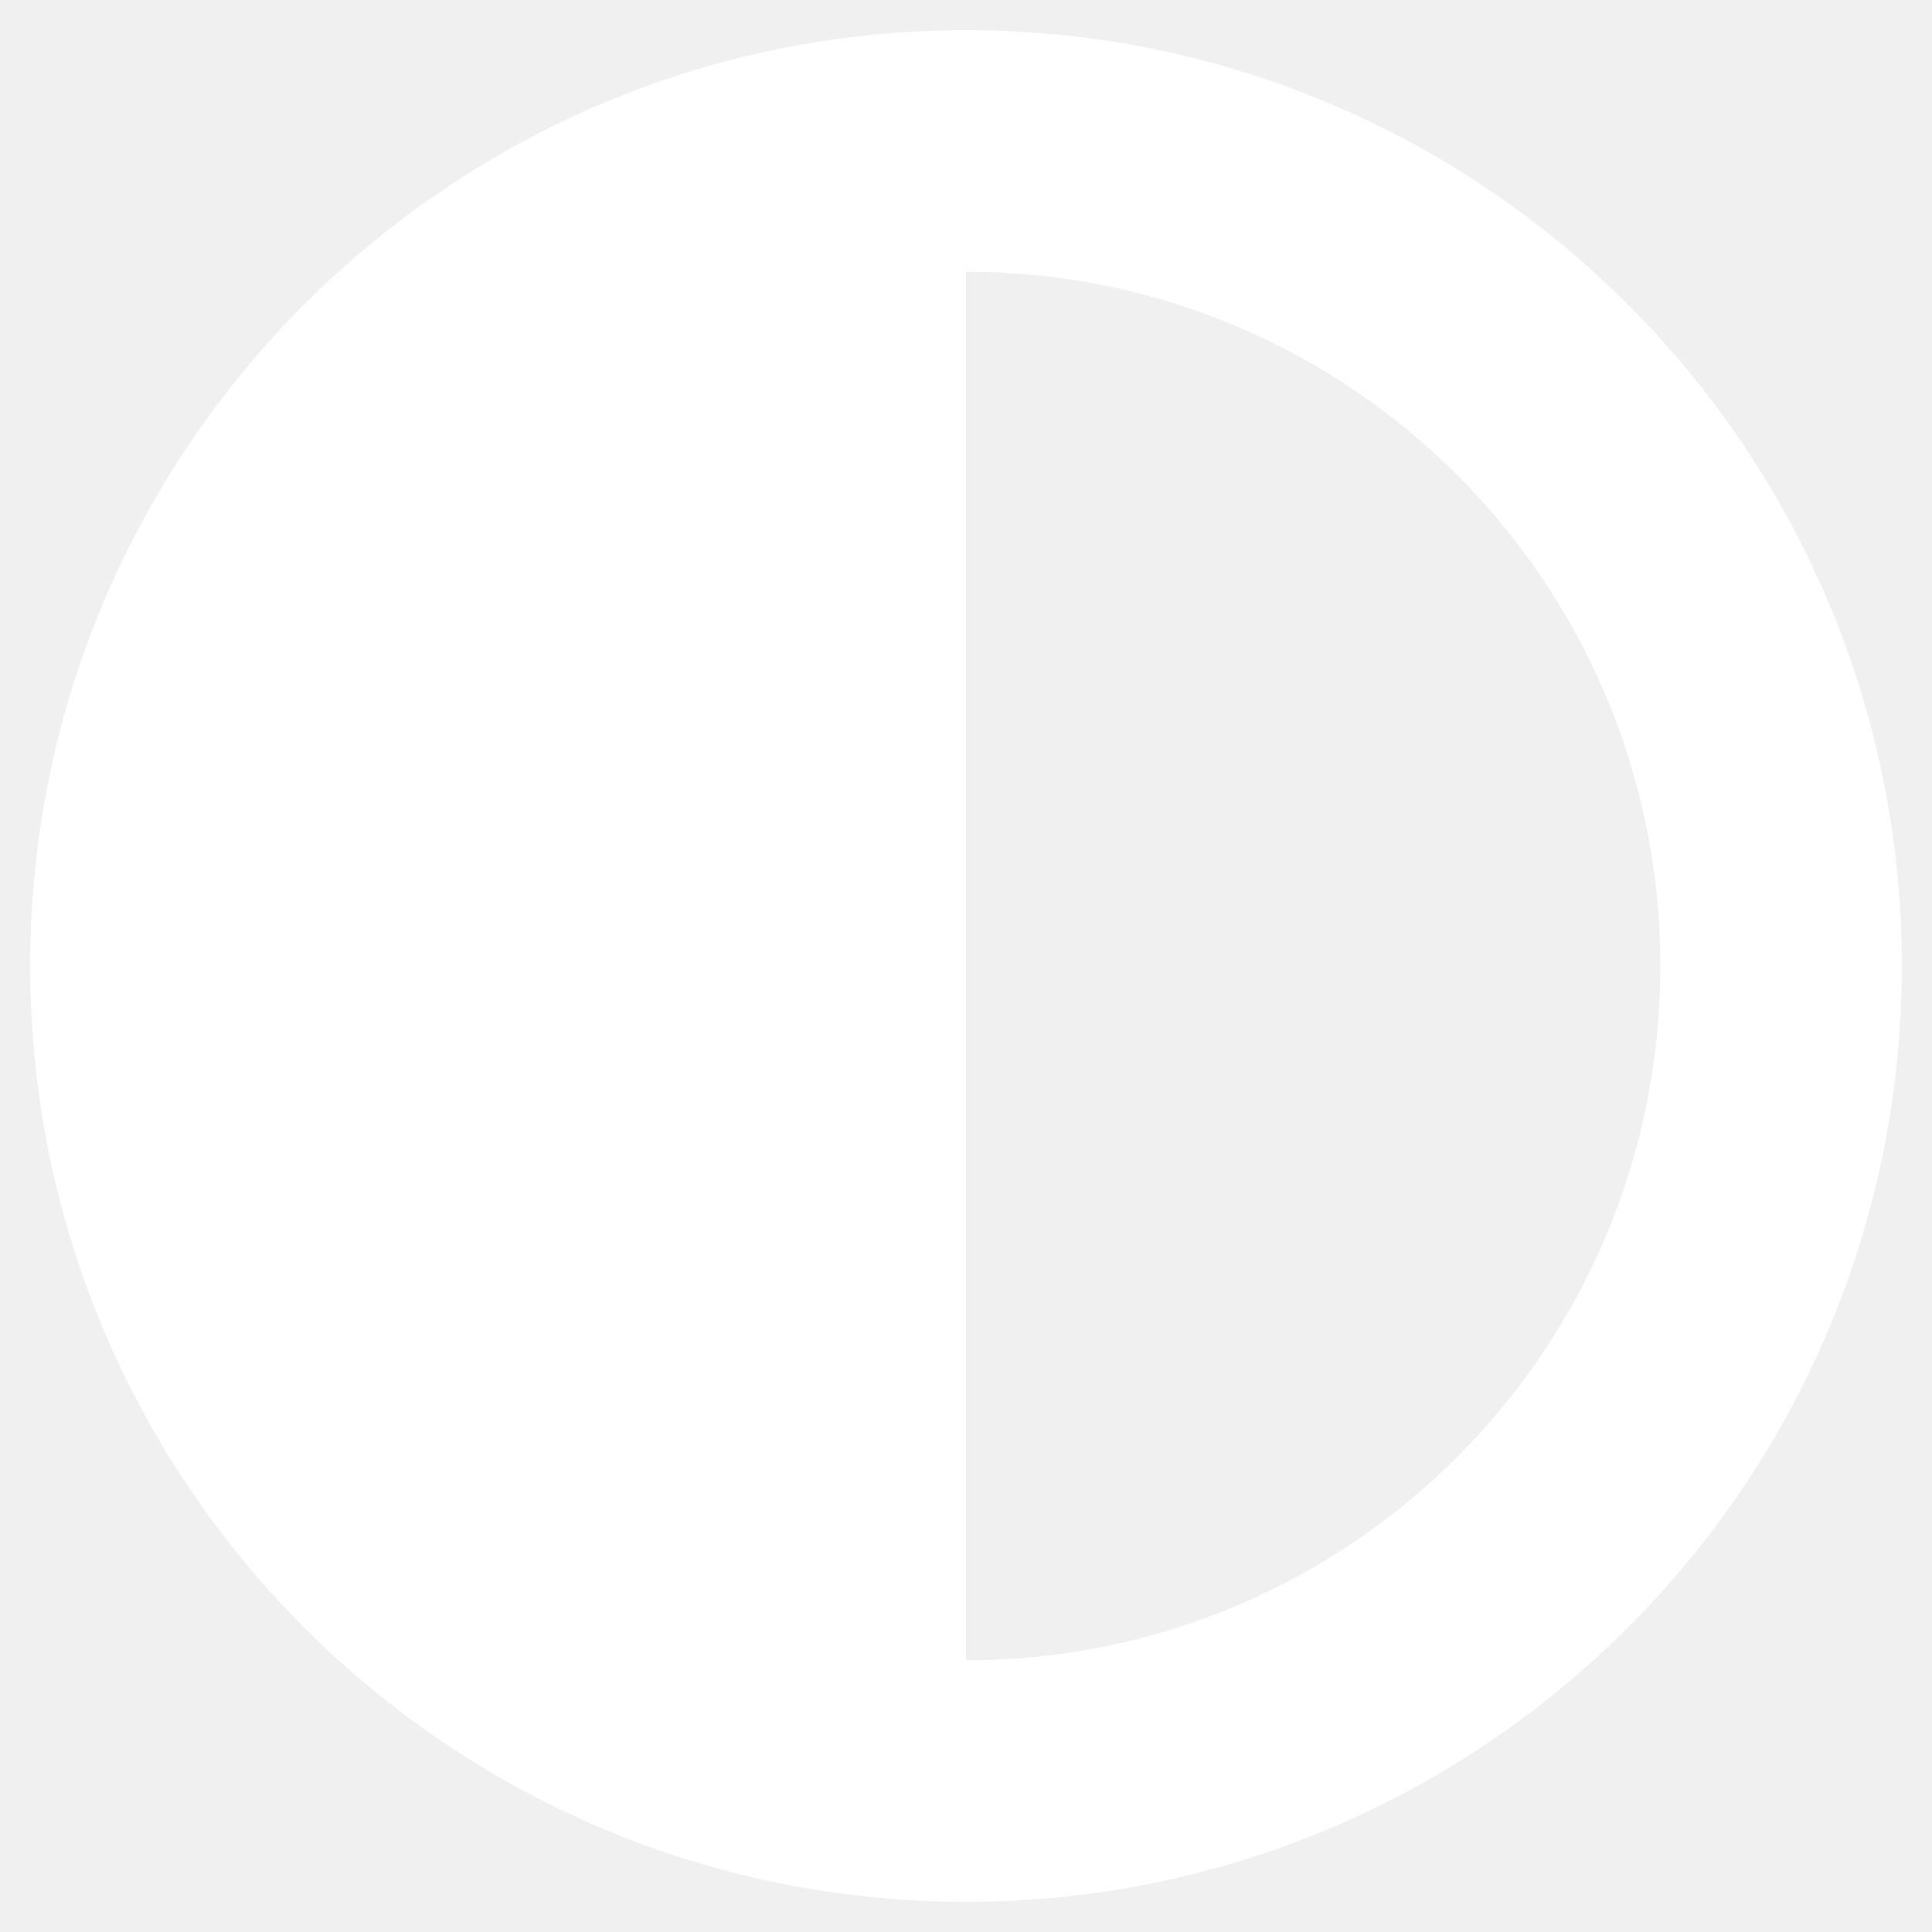
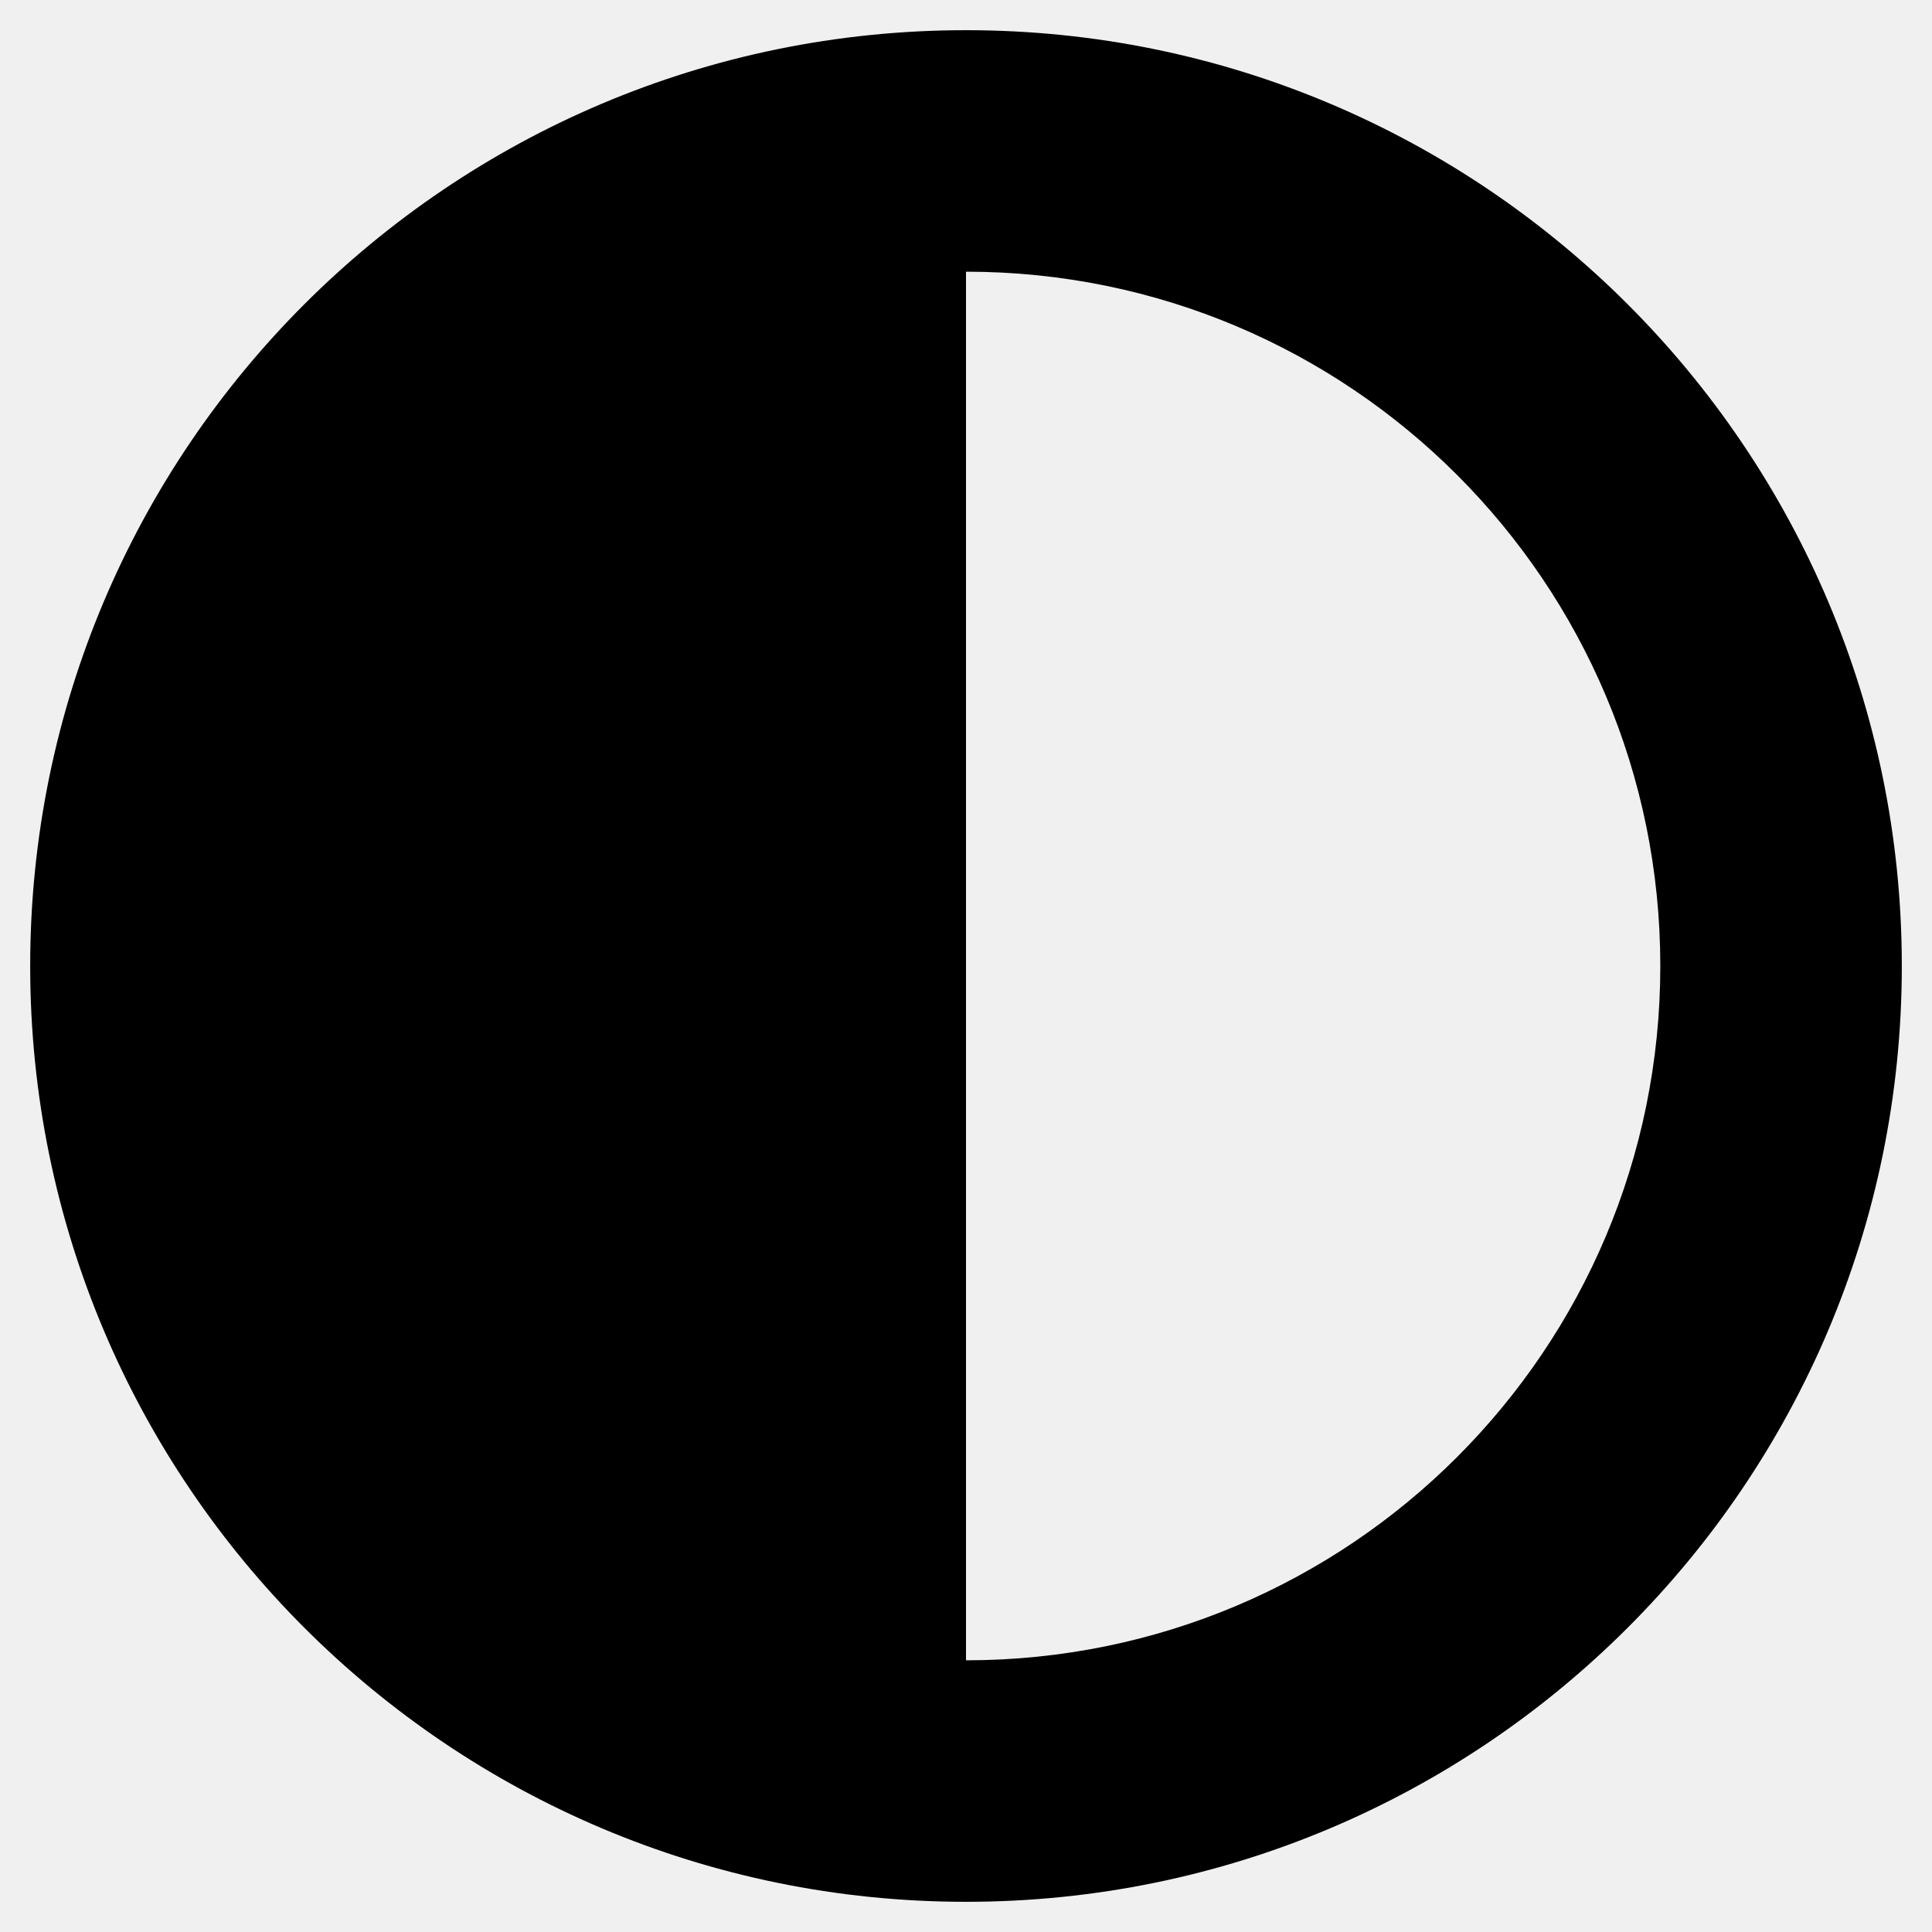
- <svg xmlns="http://www.w3.org/2000/svg" width="32" height="32" viewBox="0 0 32 32" fill="#ffffff">
+ <svg xmlns="http://www.w3.org/2000/svg" width="32" height="32" viewBox="0 0 32 32">
  <g clip-path="url(#clip0_249_38)">
    <path d="M0.5 16C0.5 24.56 7.44 31.5 16 31.5C24.56 31.5 31.5 24.56 31.5 16C31.5 7.44 24.56 0.5 16 0.5C7.44 0.5 0.5 7.44 0.5 16ZM16 27.5V4.5C22.357 4.5 27.5 9.644 27.5 16C27.5 22.357 22.356 27.5 16 27.5Z" />
  </g>
  <defs>
    <clipPath id="clip0_249_38">
      <rect width="32" height="32" fill="white" />
    </clipPath>
  </defs>
</svg>
